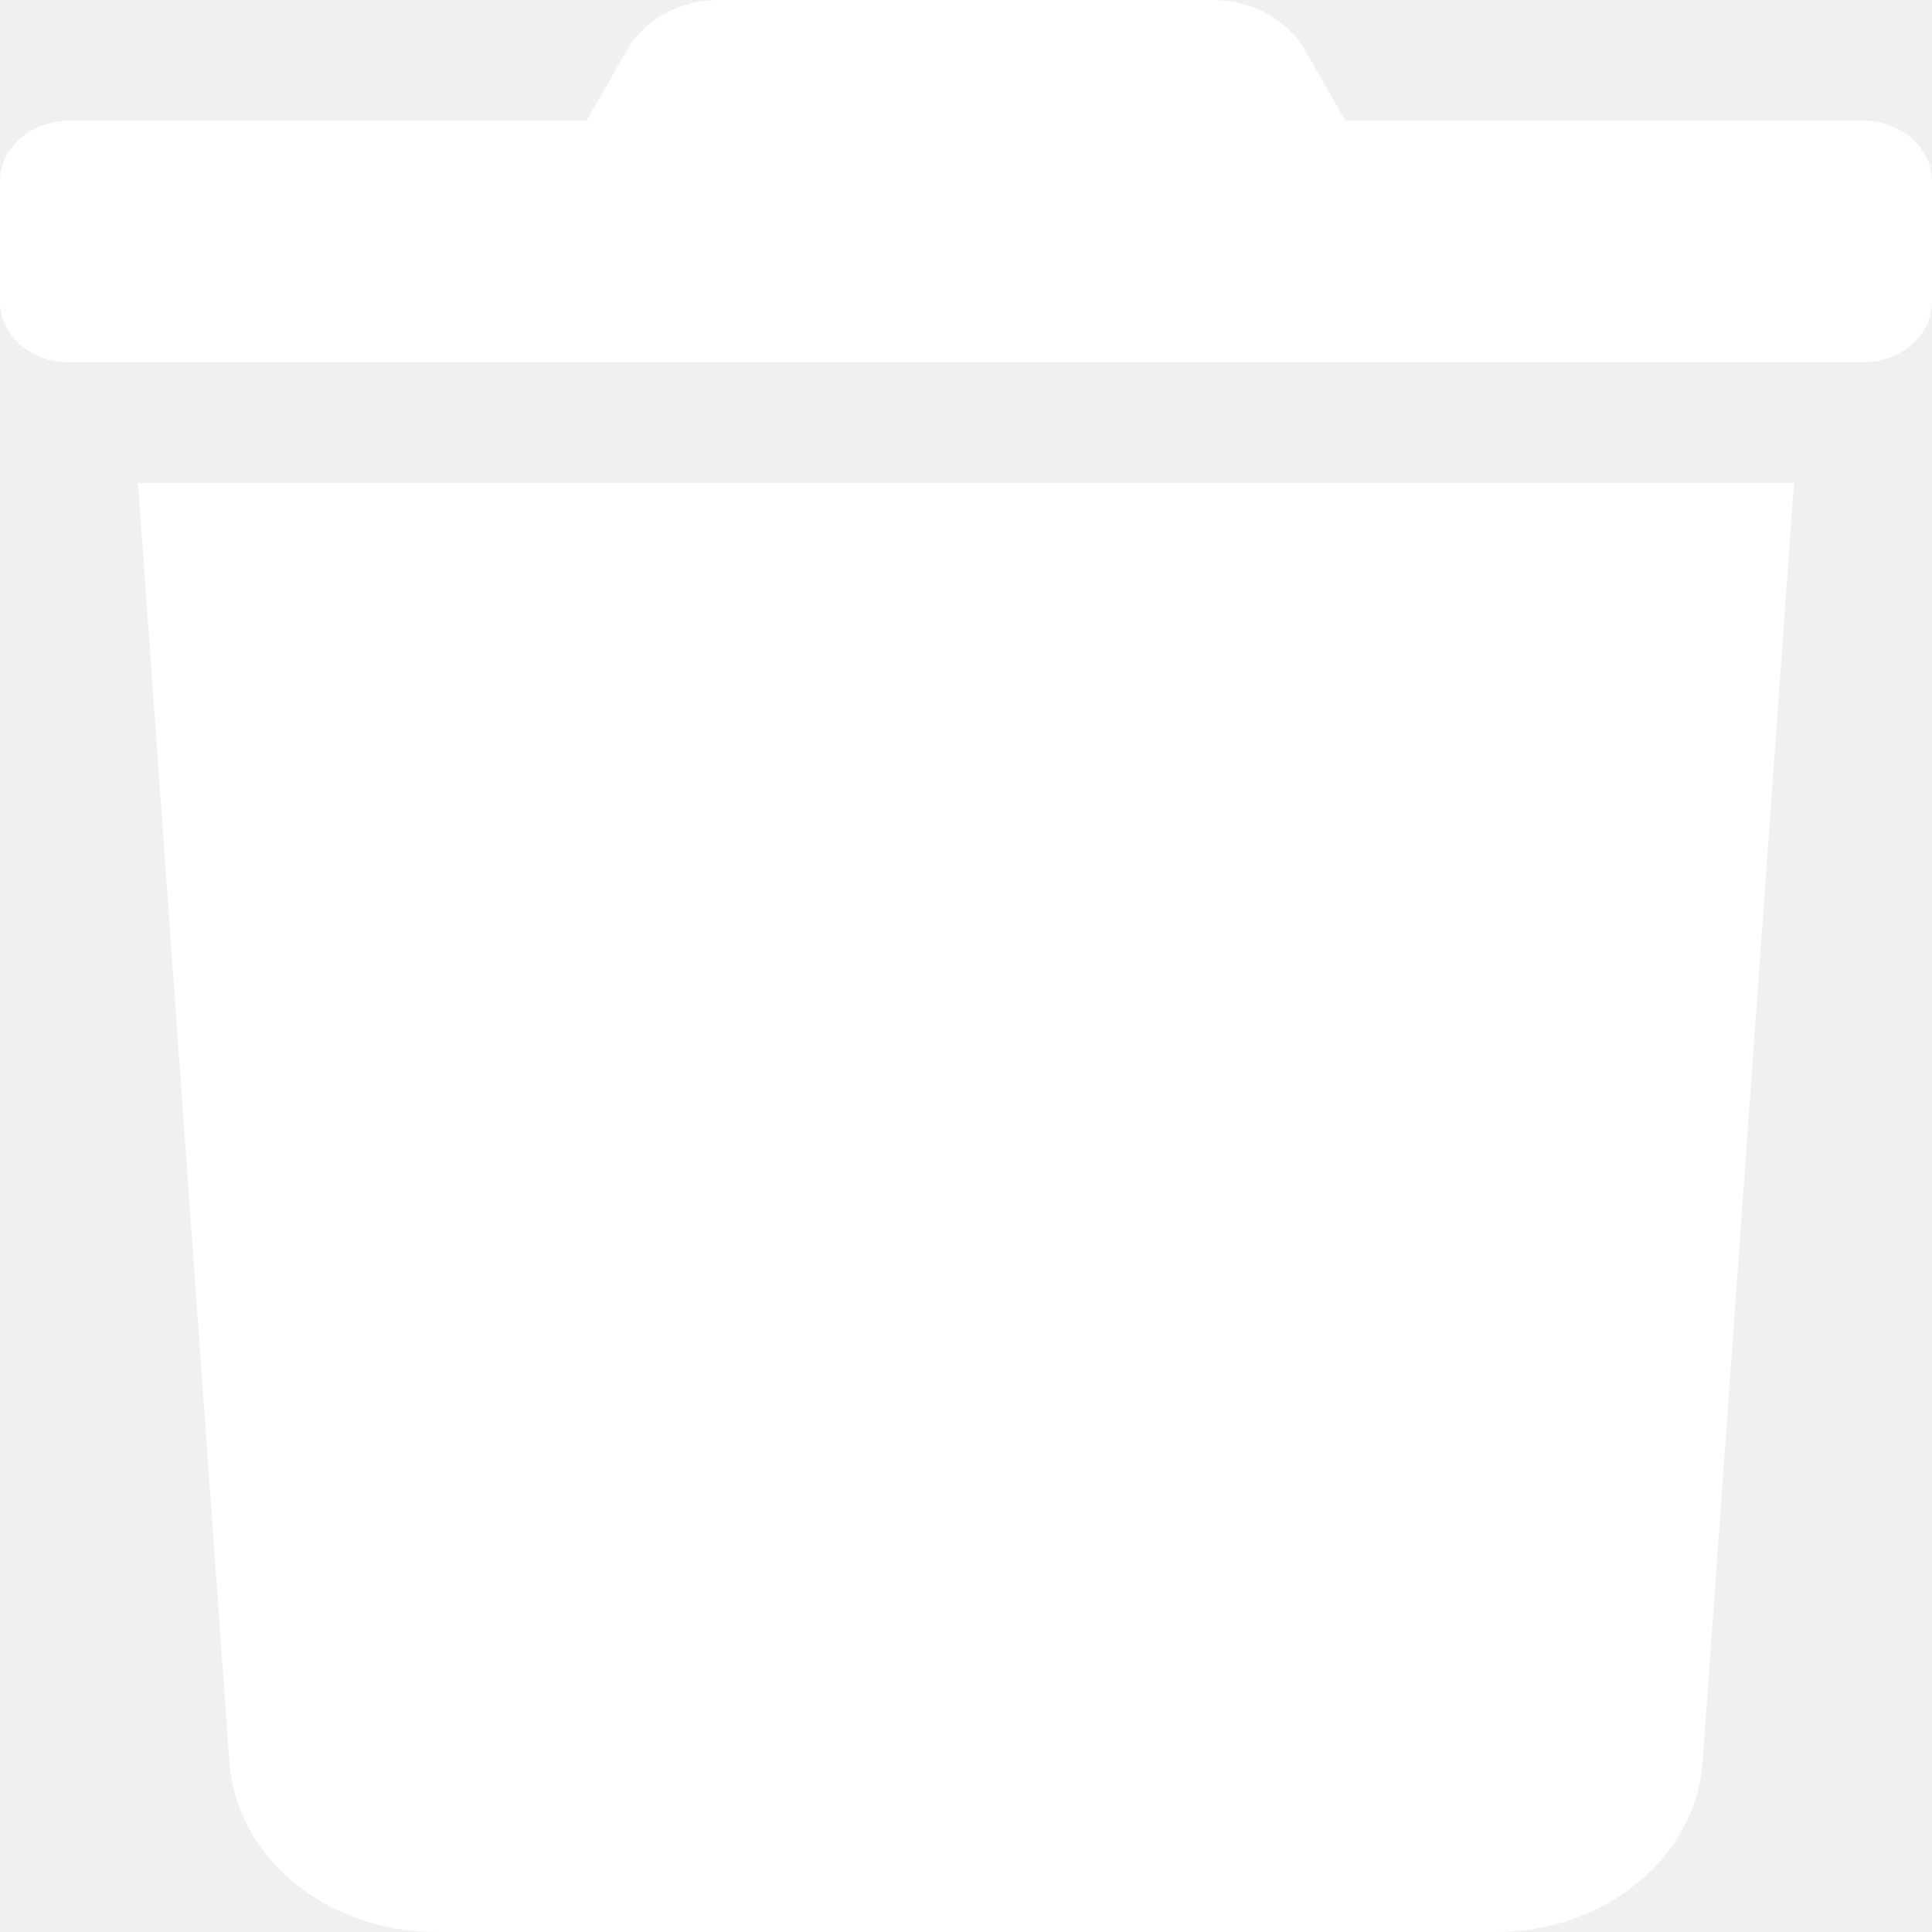
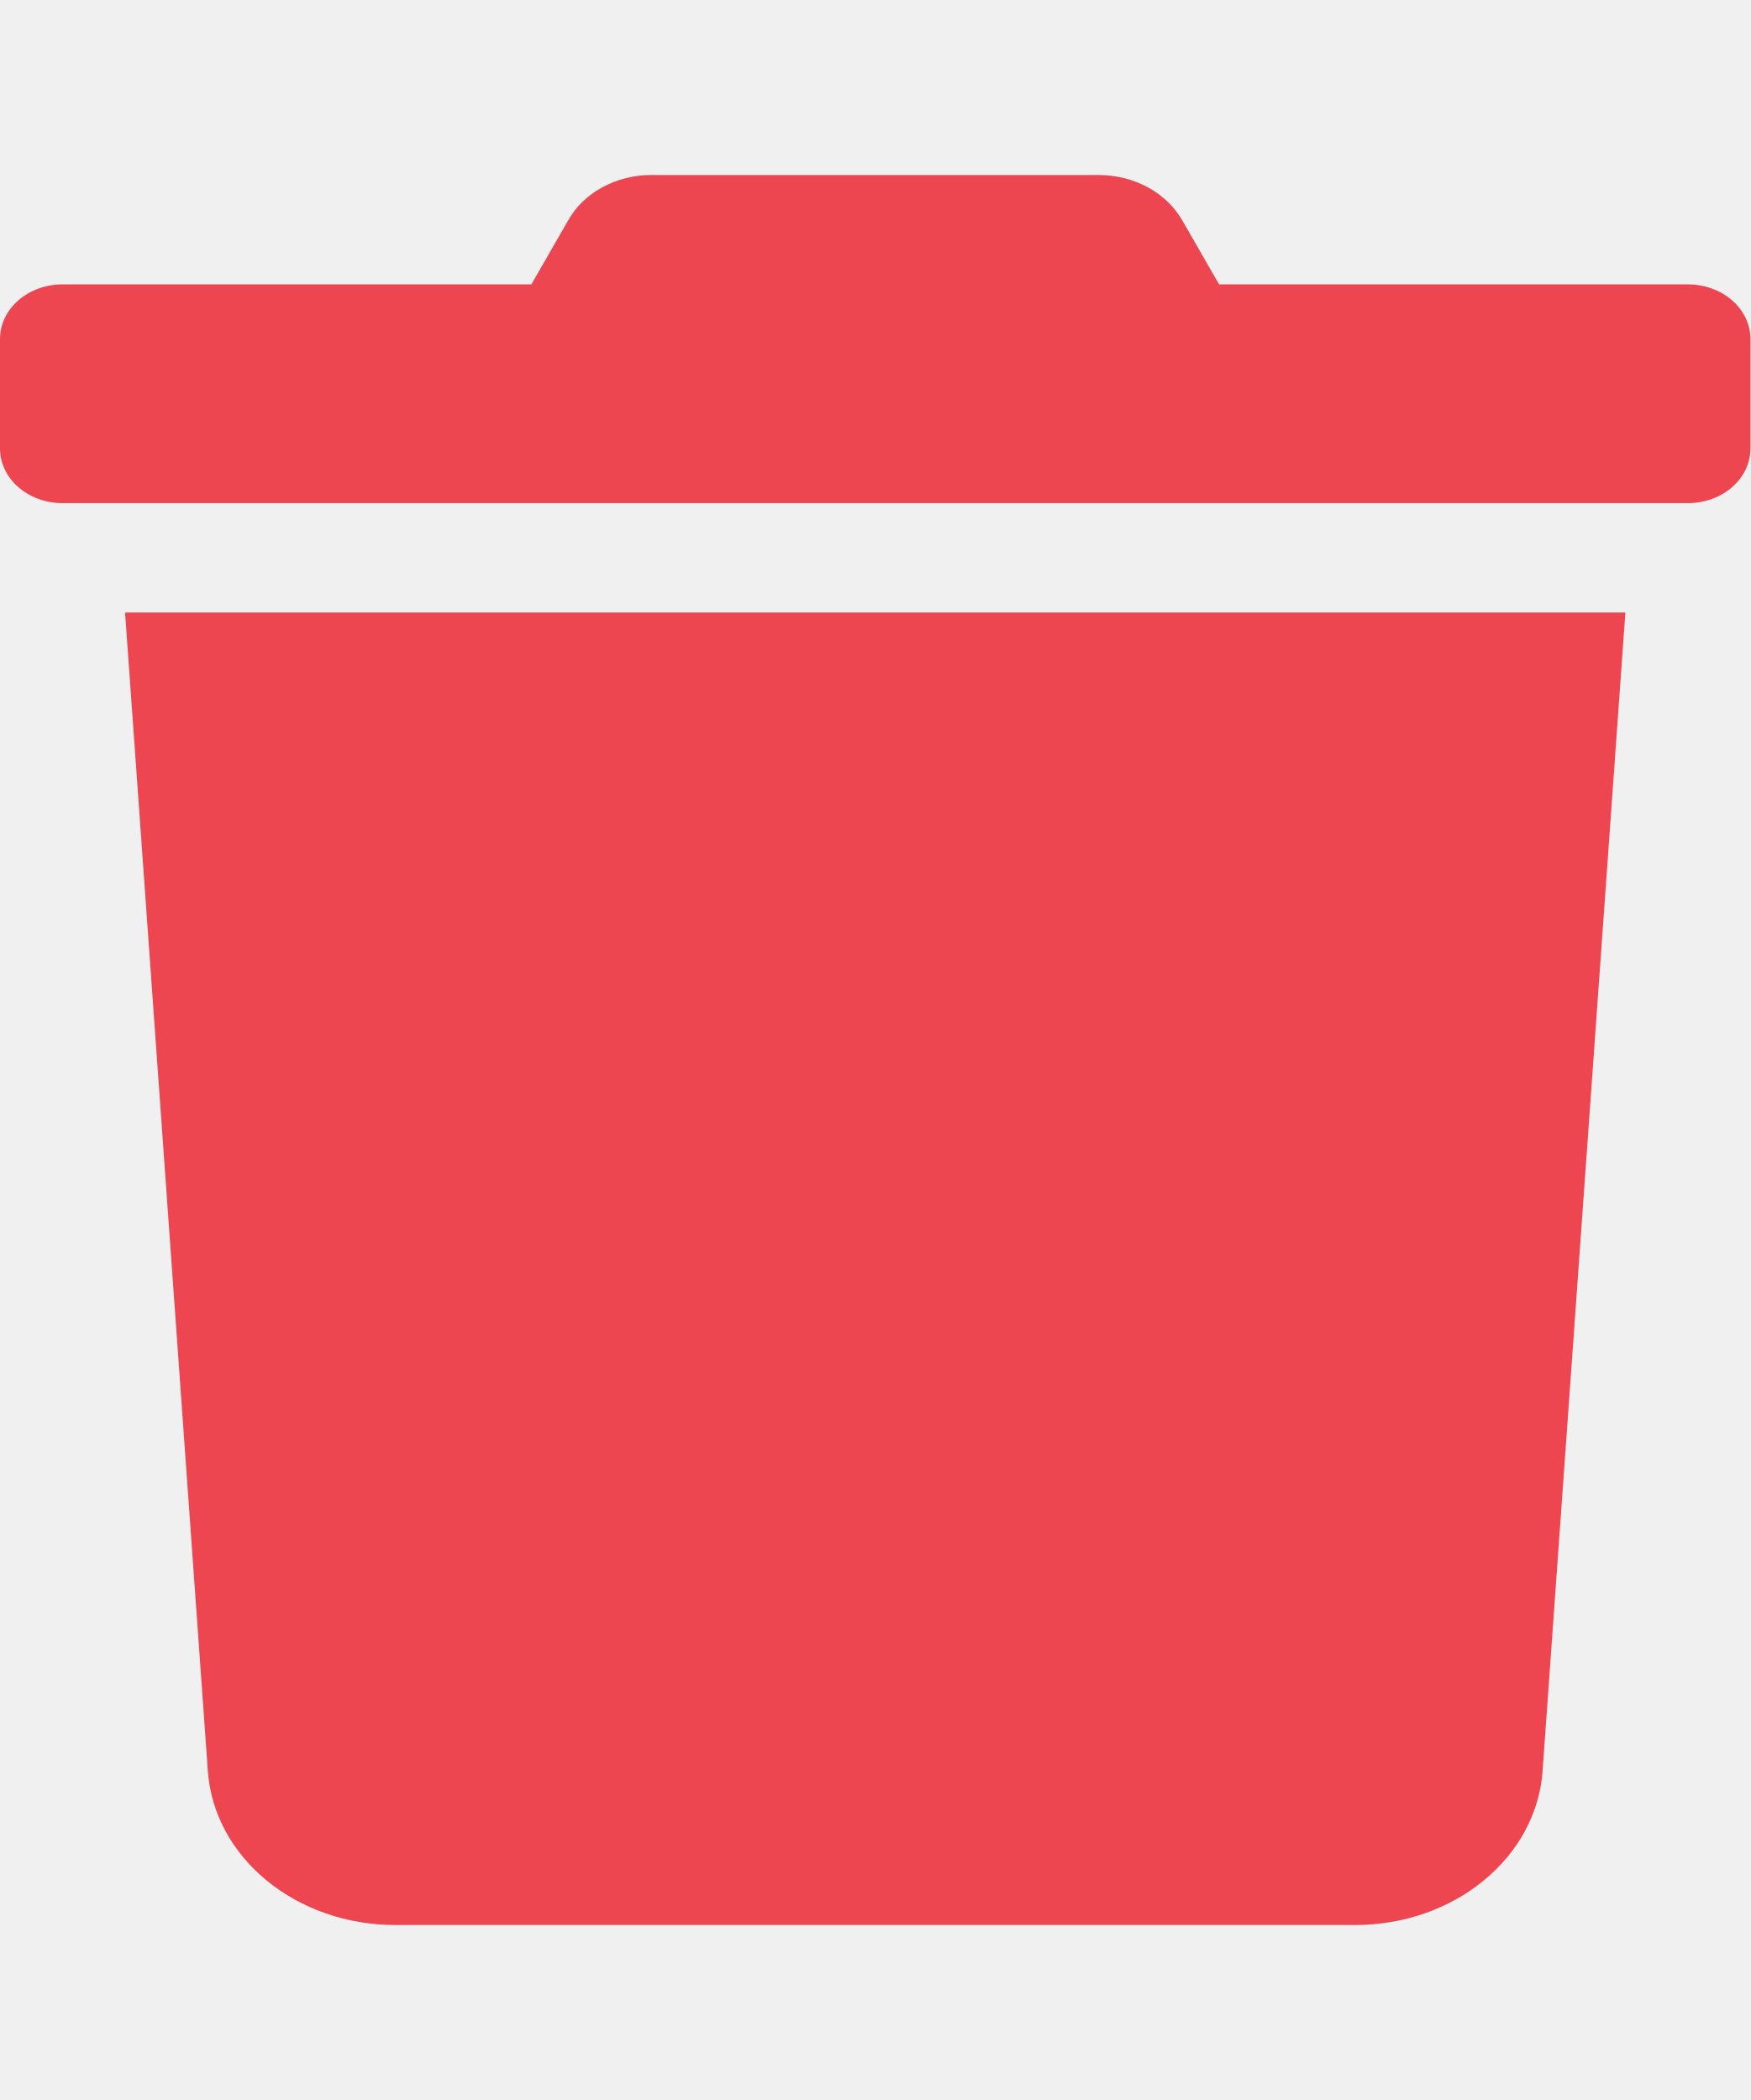
- <svg xmlns="http://www.w3.org/2000/svg" width="20" height="20" viewBox="0 0 20 20" fill="none">
-   <path d="M19.286 1.25H13.929L13.509 0.52C13.42 0.363 13.283 0.232 13.114 0.14C12.944 0.048 12.748 -0 12.549 6.84872e-06H7.446C7.247 -0.001 7.052 0.048 6.883 0.14C6.714 0.231 6.578 0.363 6.491 0.52L6.071 1.25H0.714C0.525 1.25 0.343 1.316 0.209 1.433C0.075 1.55 0 1.709 0 1.875L0 3.125C0 3.291 0.075 3.45 0.209 3.567C0.343 3.684 0.525 3.75 0.714 3.75H19.286C19.475 3.75 19.657 3.684 19.791 3.567C19.925 3.45 20 3.291 20 3.125V1.875C20 1.709 19.925 1.55 19.791 1.433C19.657 1.316 19.475 1.25 19.286 1.25ZM2.375 18.242C2.409 18.718 2.649 19.165 3.046 19.491C3.444 19.818 3.968 20 4.513 20H15.487C16.032 20 16.556 19.818 16.953 19.491C17.351 19.165 17.591 18.718 17.625 18.242L18.571 5H1.429L2.375 18.242Z" fill="#FFFFFF" />
+ <svg xmlns="http://www.w3.org/2000/svg" width="25" height="30" viewBox="0 0 20 20" fill="none">
+   <path d="M19.286 1.25H13.929L13.509 0.52C13.42 0.363 13.283 0.232 13.114 0.14C12.944 0.048 12.748 -0 12.549 6.84872e-06H7.446C7.247 -0.001 7.052 0.048 6.883 0.14C6.714 0.231 6.578 0.363 6.491 0.52L6.071 1.25H0.714C0.525 1.25 0.343 1.316 0.209 1.433C0.075 1.55 0 1.709 0 1.875L0 3.125C0 3.291 0.075 3.45 0.209 3.567C0.343 3.684 0.525 3.75 0.714 3.75H19.286C19.475 3.75 19.657 3.684 19.791 3.567C19.925 3.45 20 3.291 20 3.125V1.875C20 1.709 19.925 1.55 19.791 1.433C19.657 1.316 19.475 1.25 19.286 1.25ZM2.375 18.242C2.409 18.718 2.649 19.165 3.046 19.491C3.444 19.818 3.968 20 4.513 20H15.487C16.032 20 16.556 19.818 16.953 19.491C17.351 19.165 17.591 18.718 17.625 18.242L18.571 5H1.429L2.375 18.242Z" fill="#ED4650" />
</svg>
